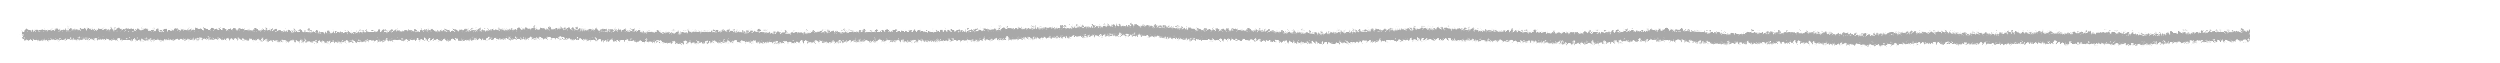
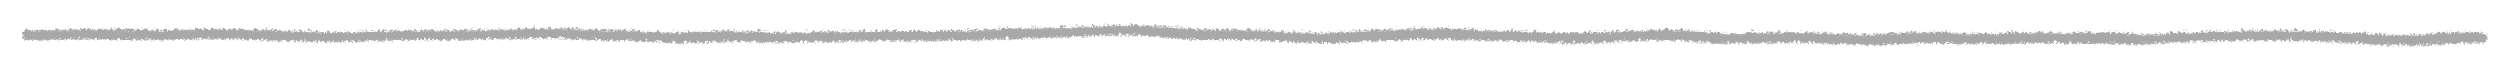
<svg xmlns="http://www.w3.org/2000/svg" version="1.1" width="716" height="18">
  <defs>
-     <filter id="pencil" style="color-interpolation-filters: sRGB;" width="716" height="18" filterUnits="userSpaceOnUse">
+     <filter id="pencil" x="-10%" y="-10%" width="120%" height="120%" filterUnits="userSpaceOnUse" style="color-interpolation-filters: sRGB;">
      <feTurbulence baseFrequency="0.008" numOctaves="3" result="turbulenceCoarse" />
      <feTurbulence baseFrequency="0.9" numOctaves="6" result="turbulenceFine" />
      <feDisplacementMap in="SourceGraphic" in2="turbulenceCoarse" result="displaceCoarse" scale="5.0" xChannelSelector="R" yChannelSelector="A" />
      <feDisplacementMap in="displaceCoarse" in2="turbulenceFine" result="displaceFine" scale="1.8" xChannelSelector="R" yChannelSelector="A" />
    </filter>
  </defs>
  <g filter="url(#pencil)" stroke="rgb(139, 139, 139)" stroke-linecap="round" stroke-opacity="0.75" stroke-width="3">
    <line x1="6" y1="8" x2="709" y2="9" />
  </g>
</svg>
